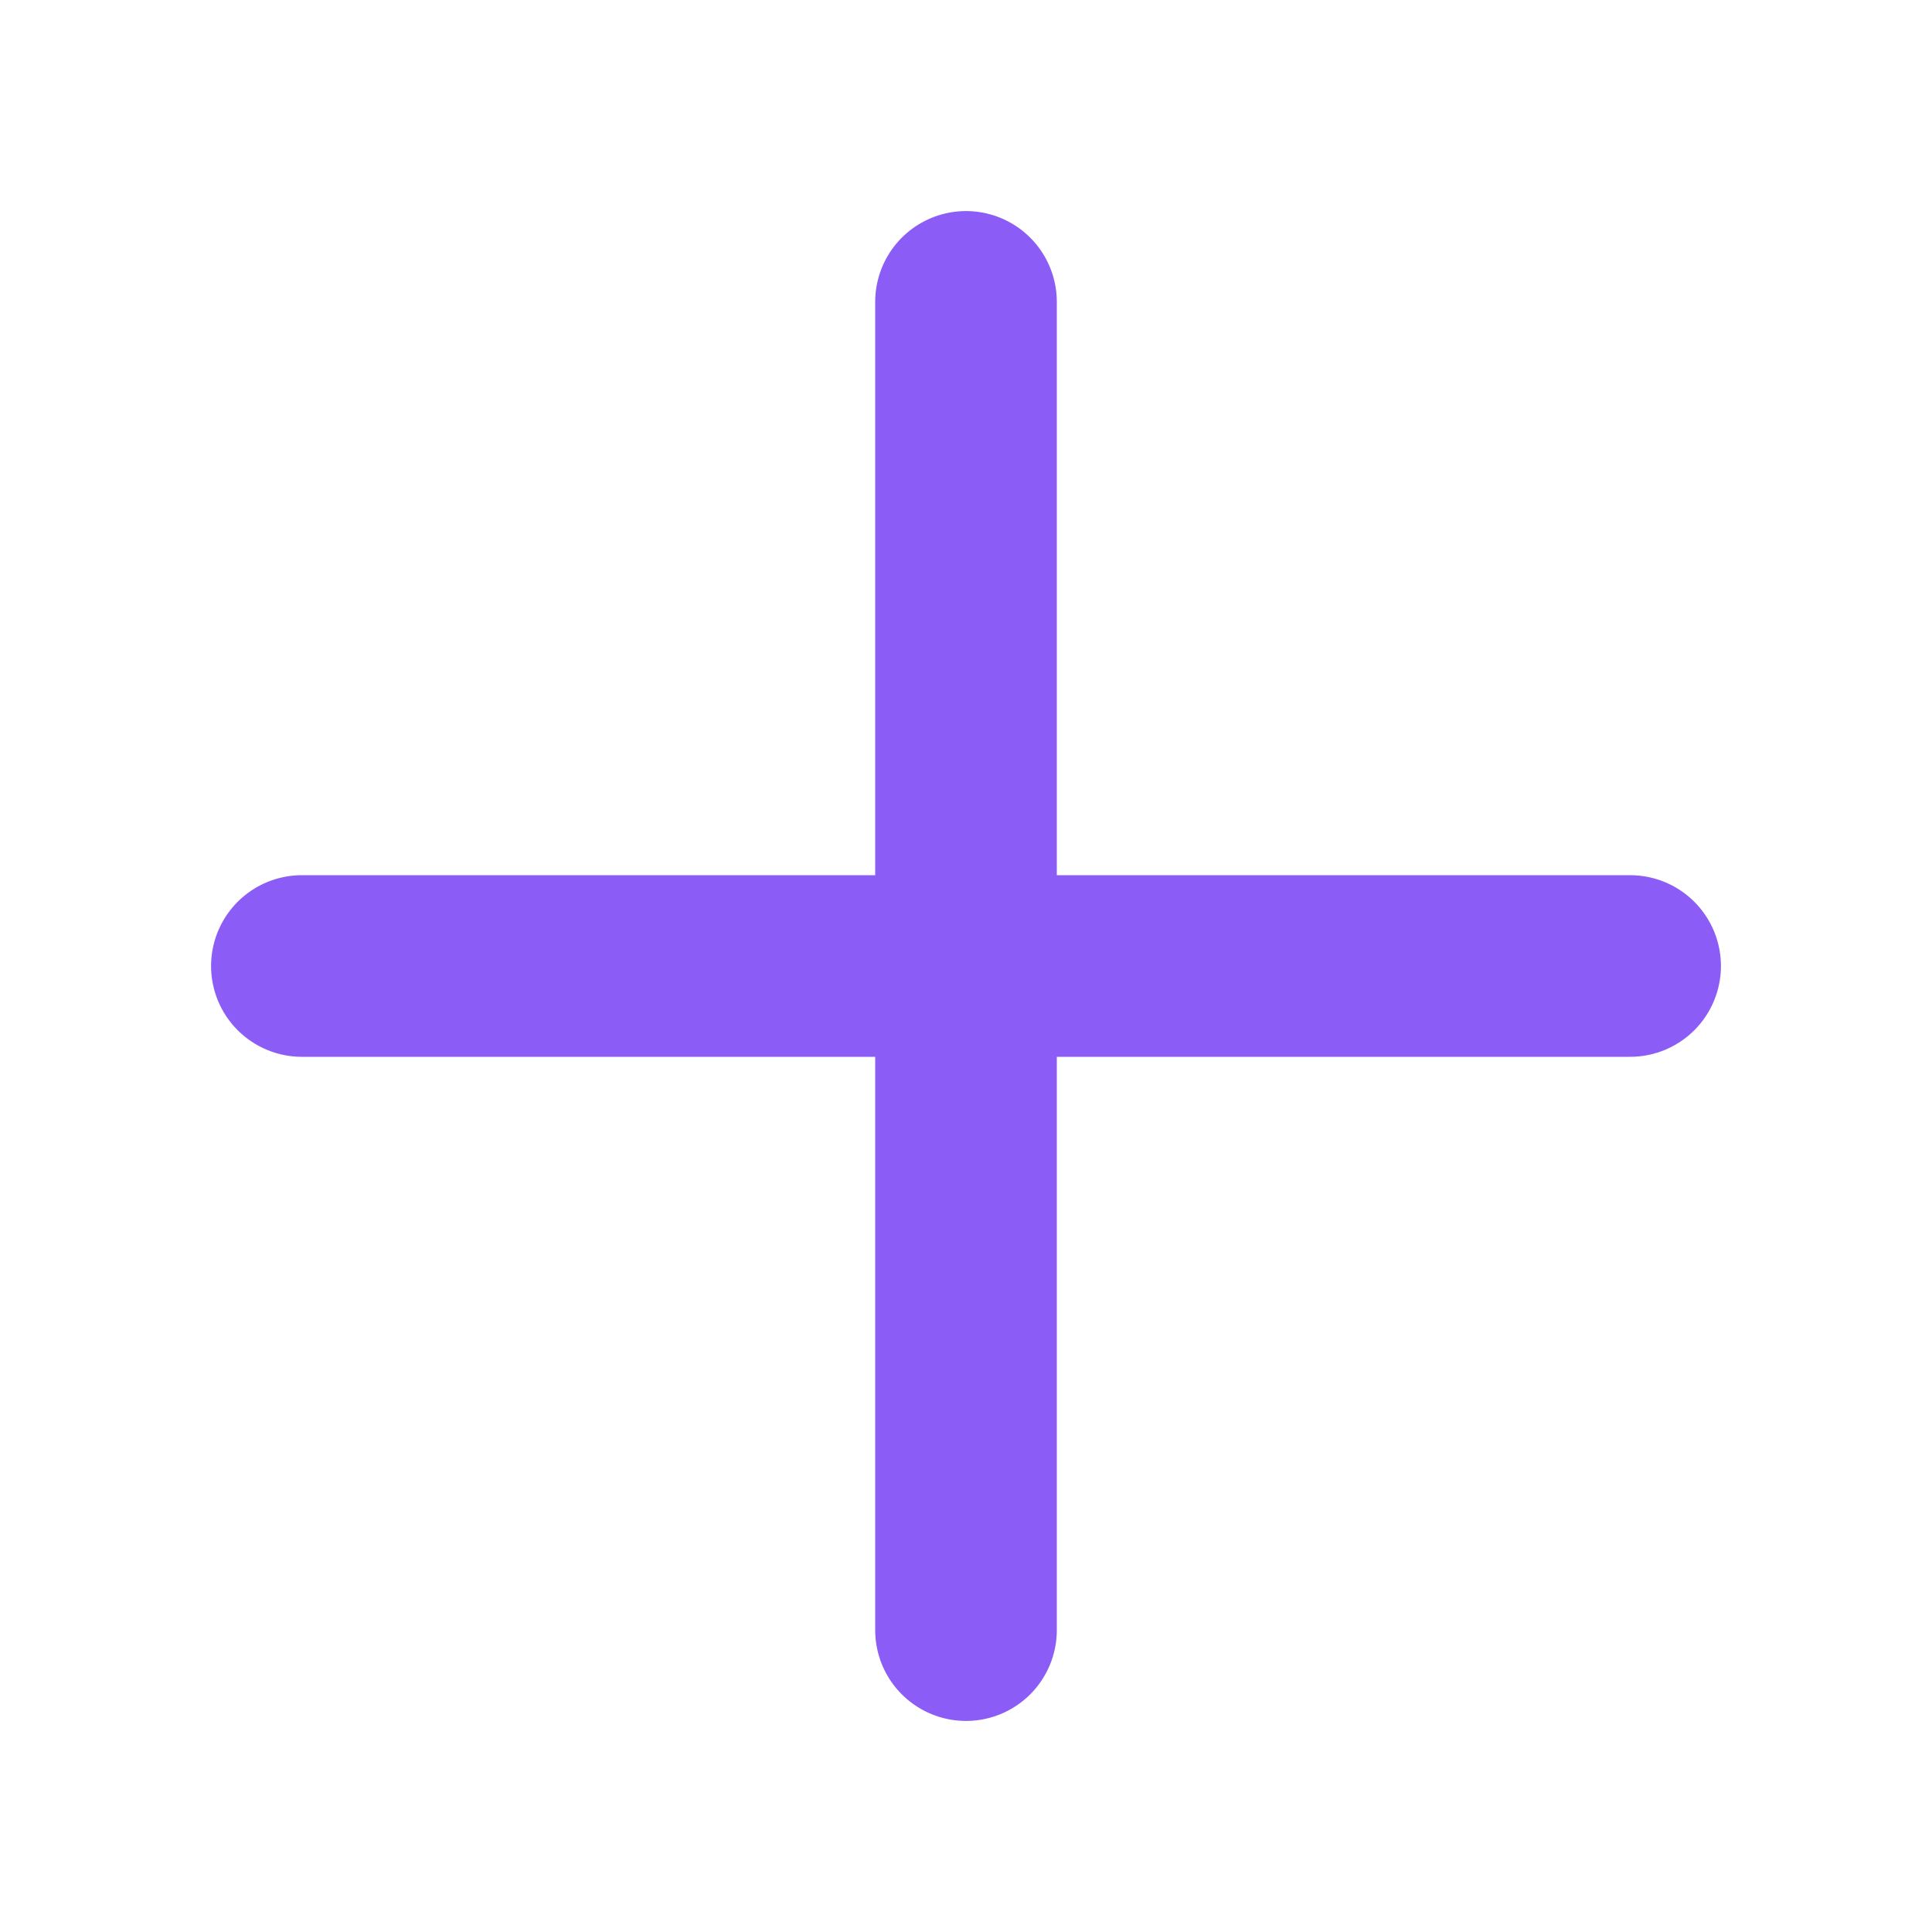
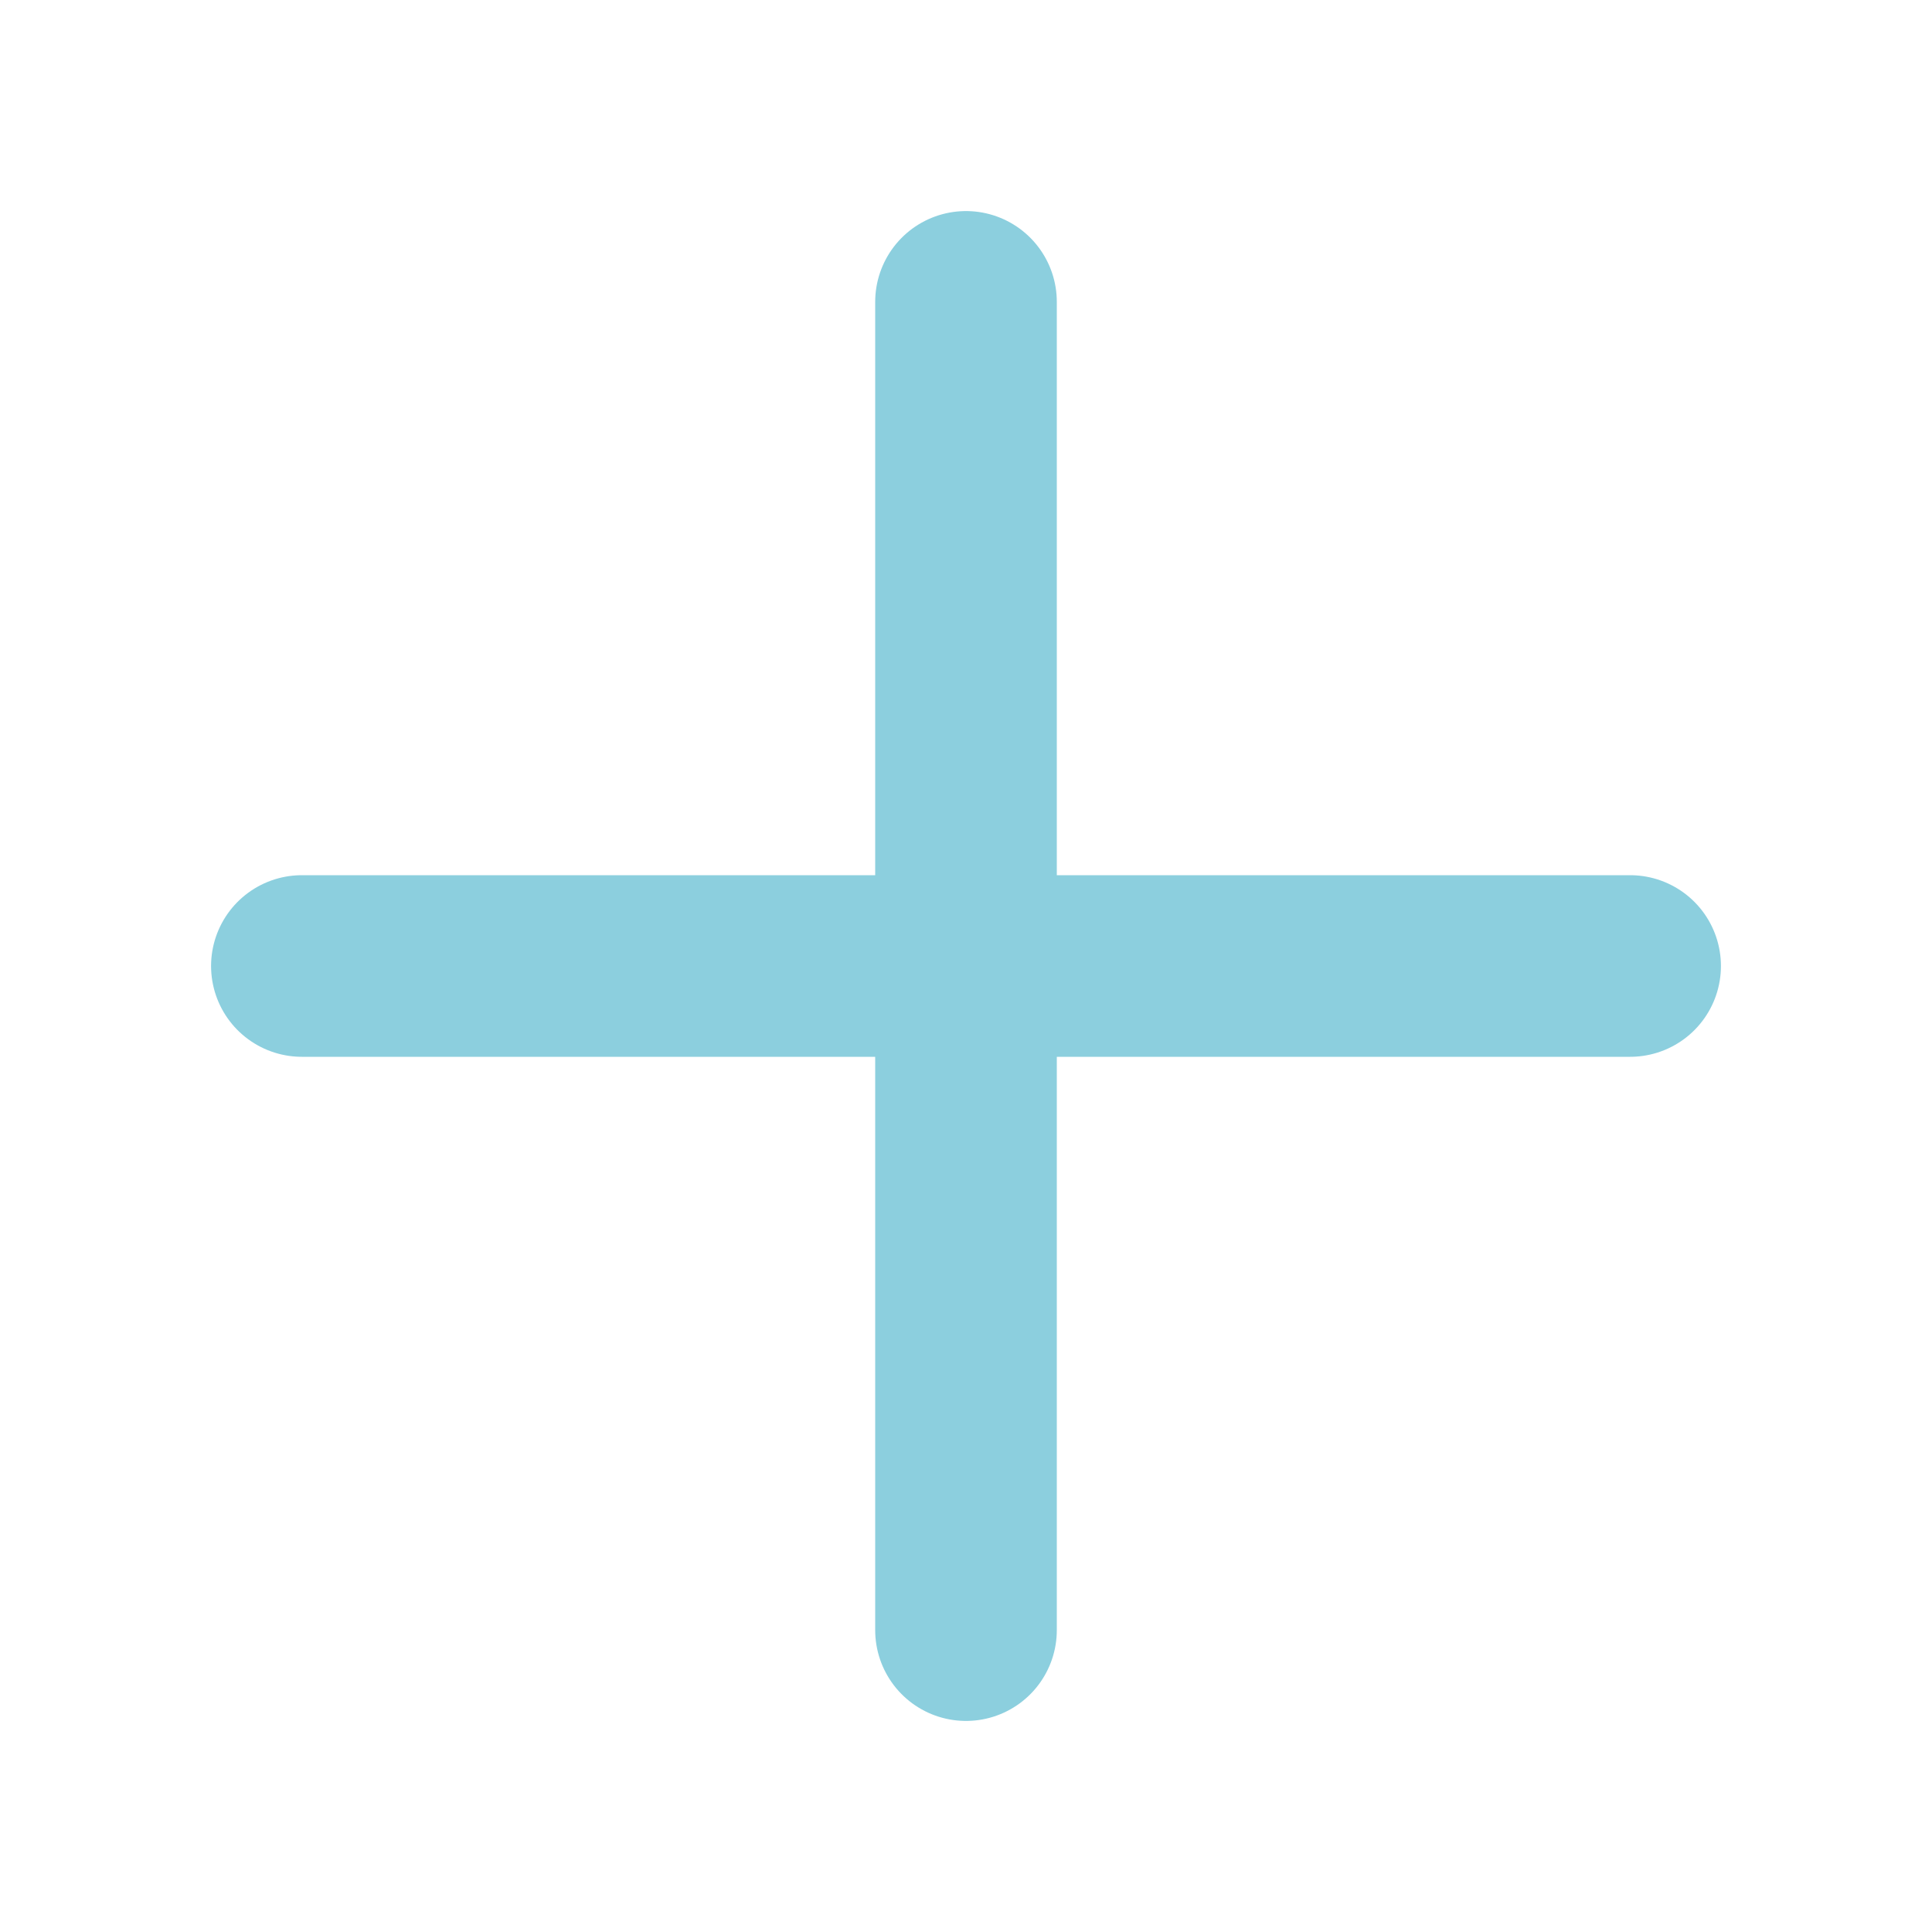
<svg xmlns="http://www.w3.org/2000/svg" width="20" height="20" viewBox="0 0 20 20" fill="none">
-   <path d="M3.125 10H16.875" stroke="#8B5CF6" stroke-width="1.88" stroke-linecap="round" stroke-linejoin="round" />
-   <path d="M10 3.125V16.875" stroke="#8B5CF6" stroke-width="1.88" stroke-linecap="round" stroke-linejoin="round" />
+   <path d="M3.125 10H16.875" stroke="#8CCFDE" stroke-width="1.88" stroke-linecap="round" stroke-linejoin="round" />
+   <path d="M10 3.125V16.875" stroke="#8CCFDE" stroke-width="1.88" stroke-linecap="round" stroke-linejoin="round" />
</svg>
